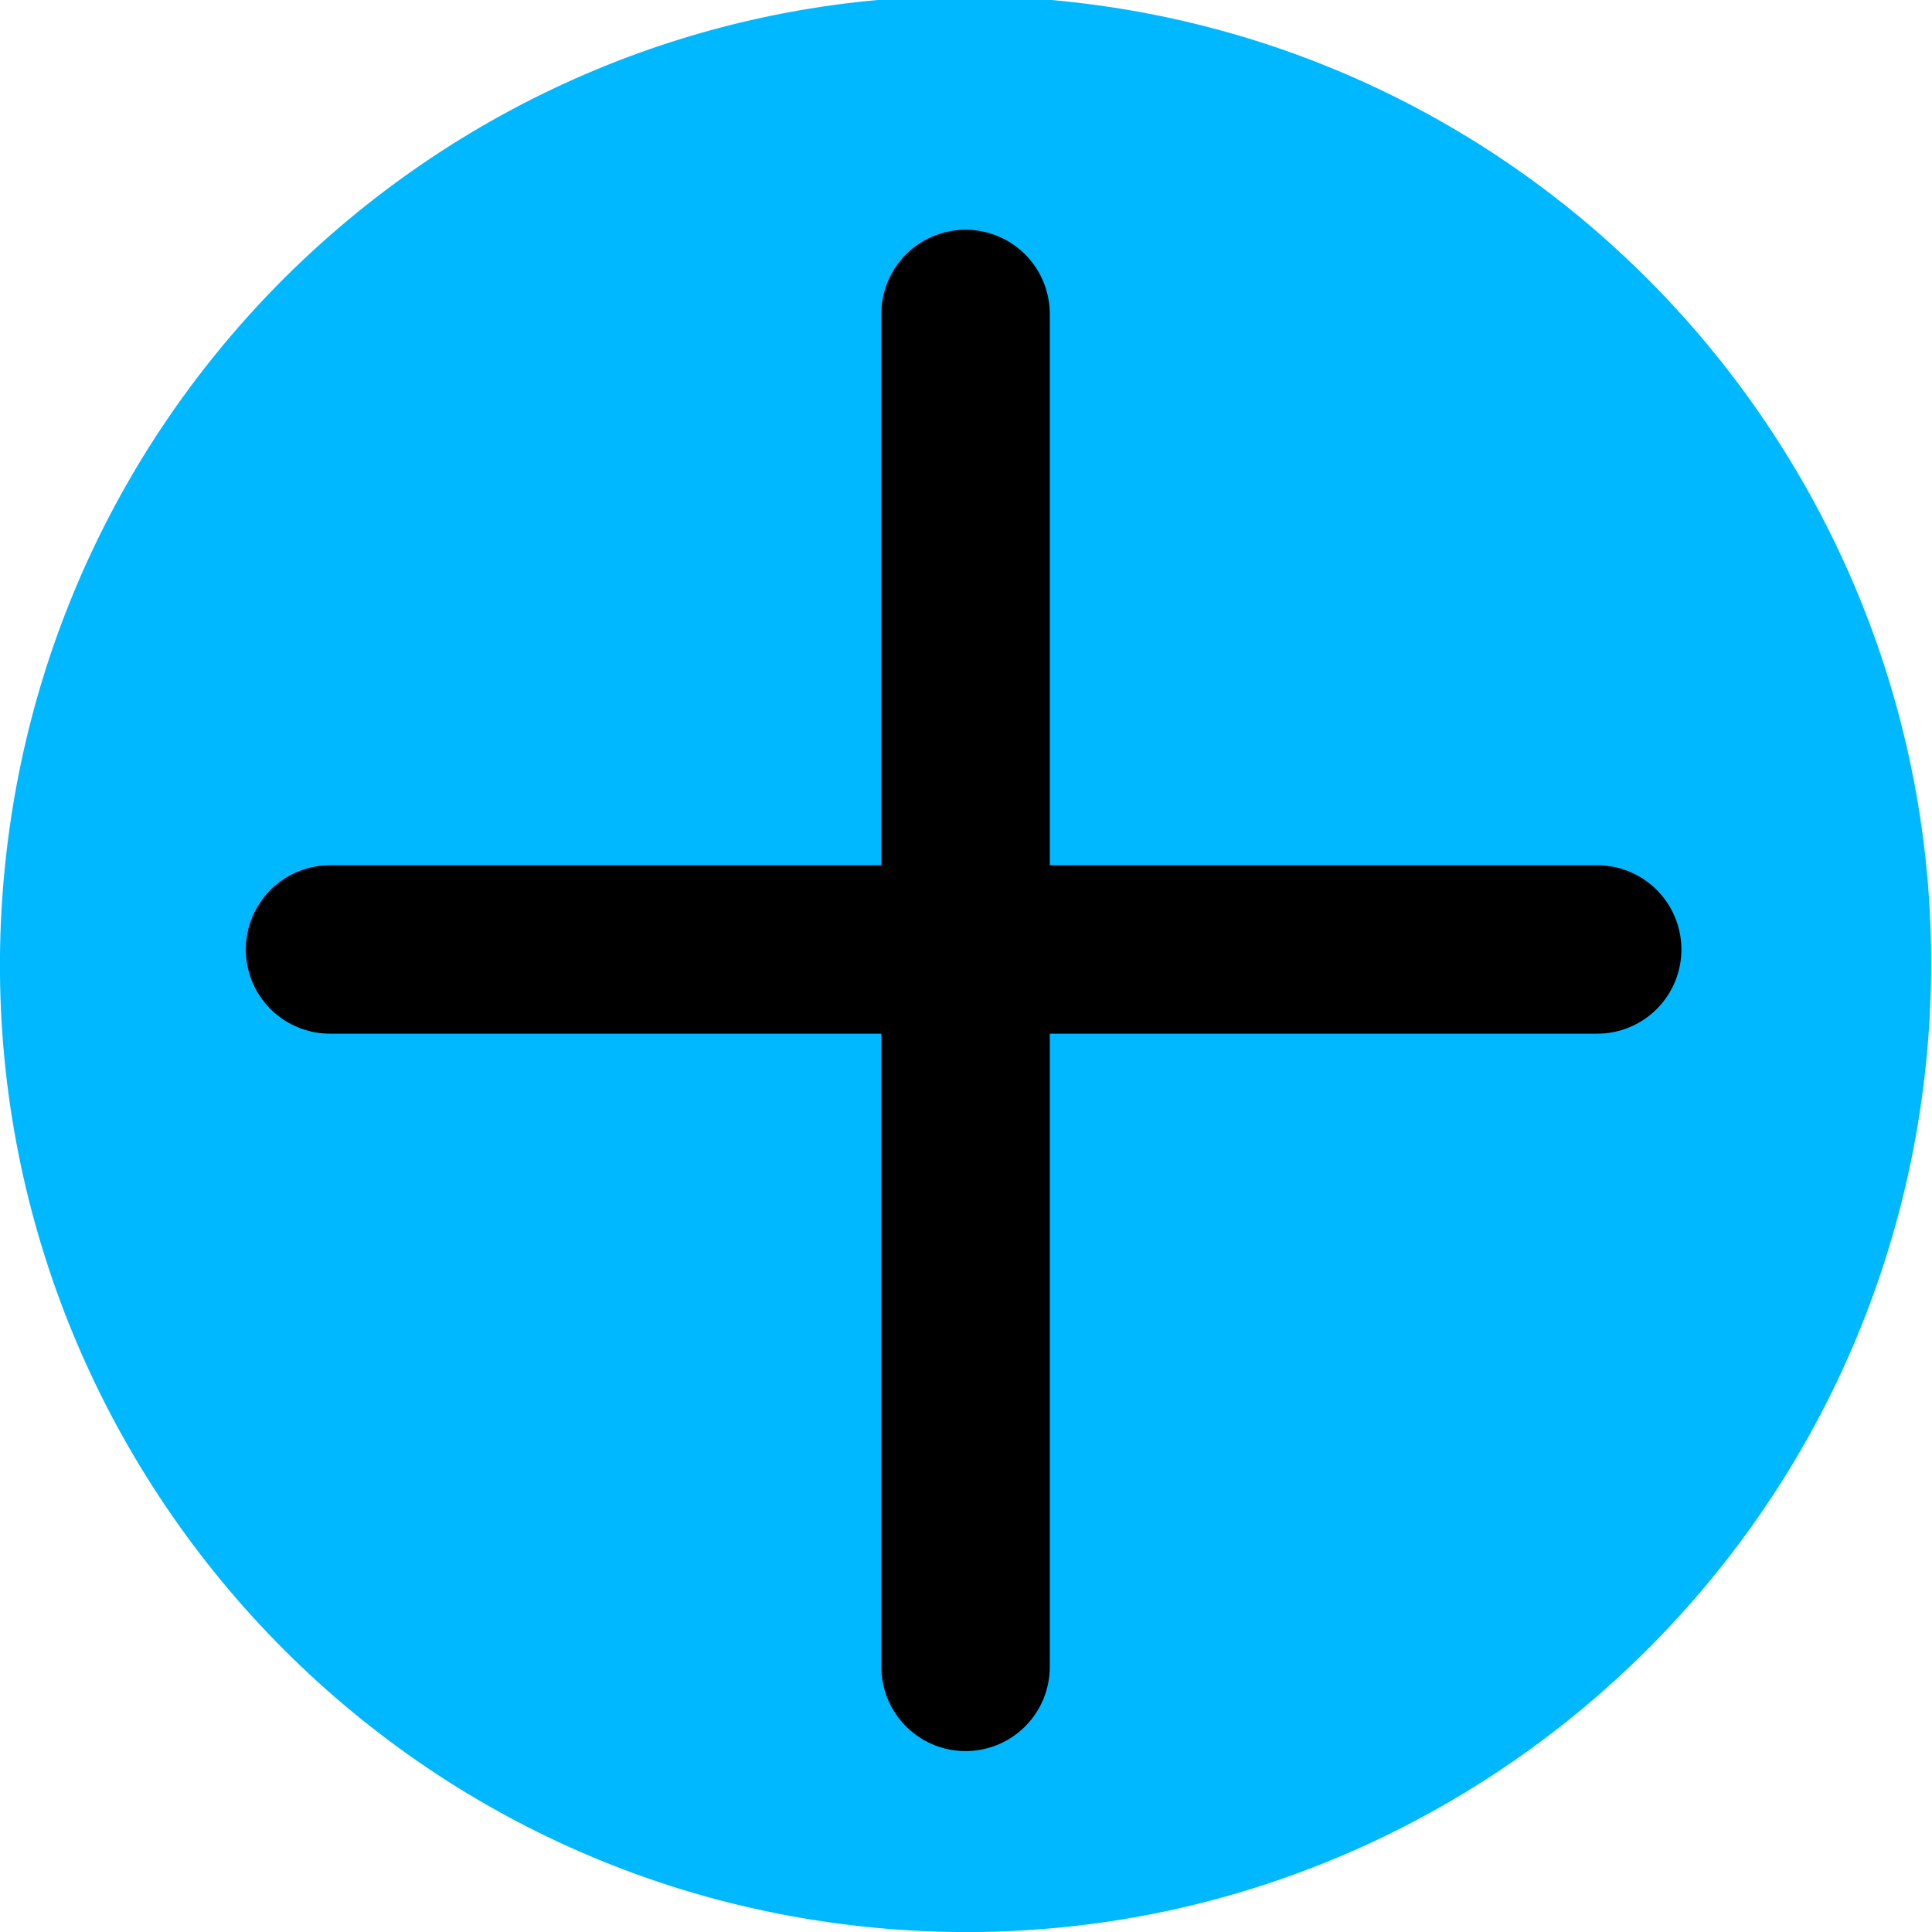
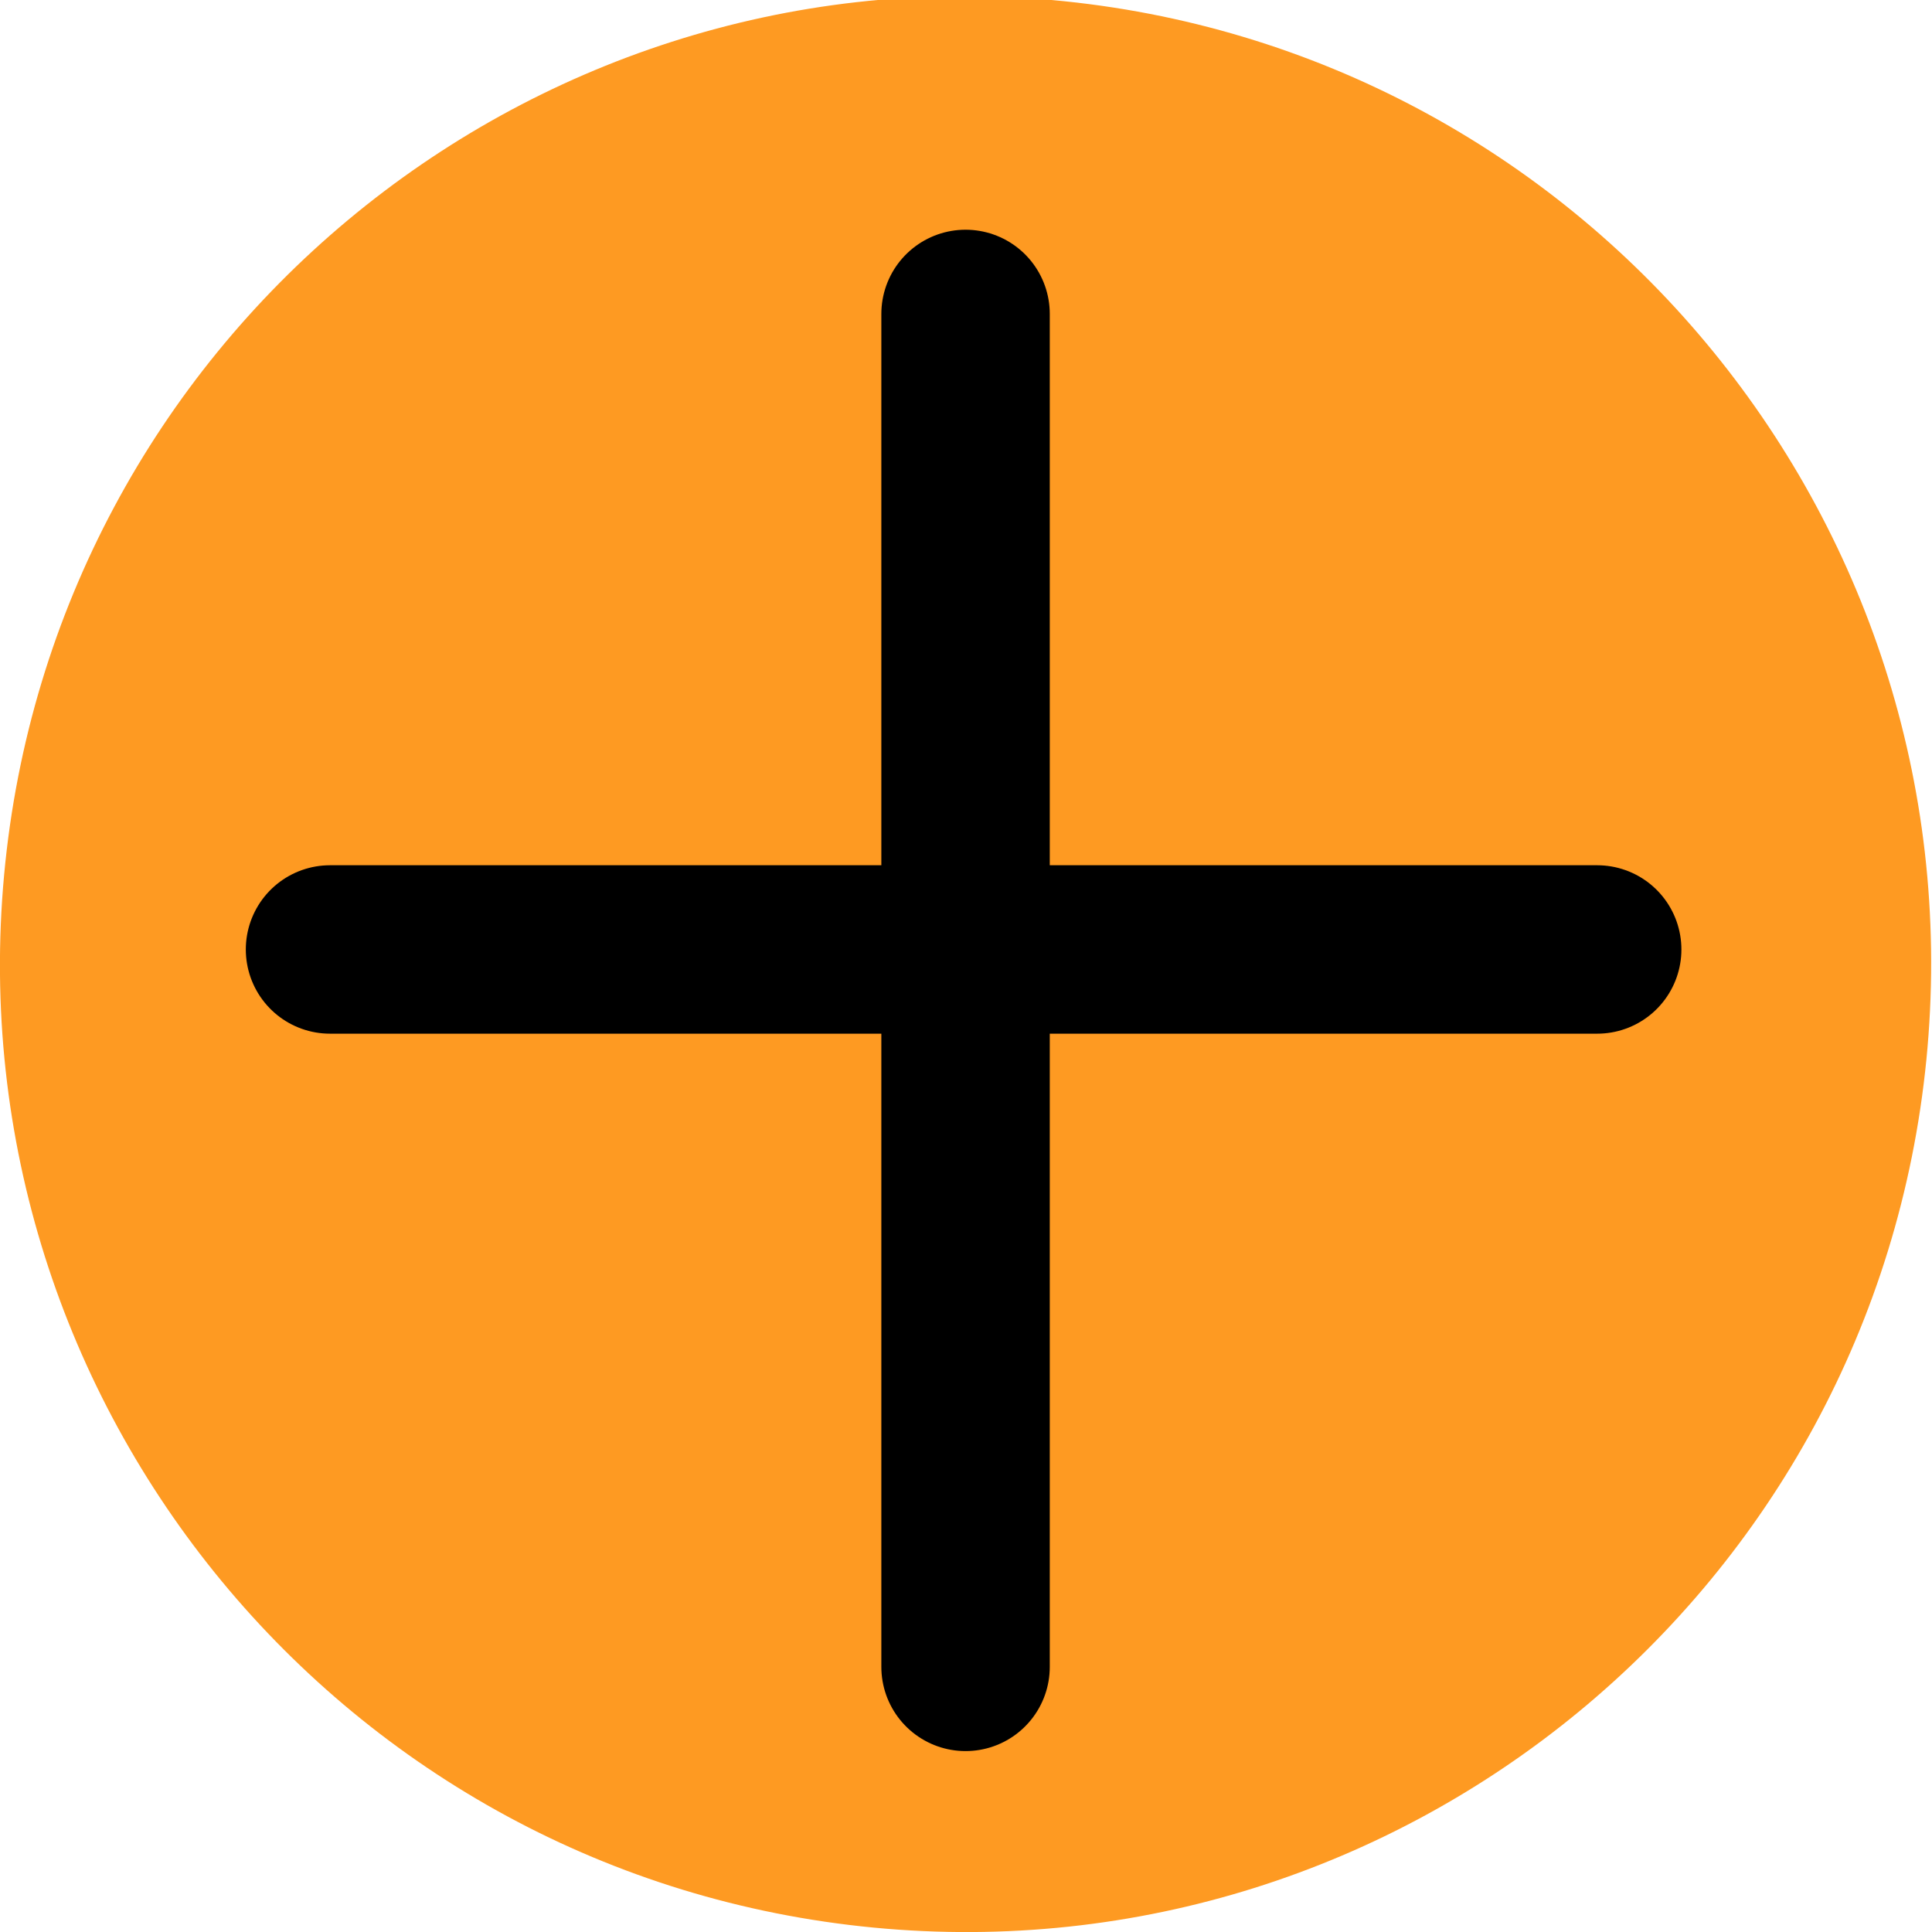
<svg xmlns="http://www.w3.org/2000/svg" width="10cm" height="10cm" viewBox="0 0 100 100" version="1.1" id="svg8">
  <defs id="defs2" />
  <g id="layer1" transform="translate(0,-197)">
-     <path style="opacity:1;fill:#00b8ff;fill-opacity:1;stroke:none;stroke-width:10.583;stroke-linecap:round;stroke-linejoin:round;stroke-miterlimit:4;stroke-dasharray:none;stroke-dashoffset:0;stroke-opacity:1" id="path833" d="M 99.712,251.82 A 49.977,50.099 0 0 1 45.216,296.772 49.977,50.099 0 0 1 0.214,242.274 49.977,50.099 0 0 1 54.446,197.002 49.977,50.099 0 0 1 99.766,251.235" />
+     <path style="opacity:1;fill:#FE9A22;fill-opacity:1;stroke:none;stroke-width:10.583;stroke-linecap:round;stroke-linejoin:round;stroke-miterlimit:4;stroke-dasharray:none;stroke-dashoffset:0;stroke-opacity:1" id="path833" d="M 99.712,251.82 A 49.977,50.099 0 0 1 45.216,296.772 49.977,50.099 0 0 1 0.214,242.274 49.977,50.099 0 0 1 54.446,197.002 49.977,50.099 0 0 1 99.766,251.235" />
    <path style="opacity:1;fill:#ff2a2a;fill-opacity:1;stroke:#000000;stroke-width:8.718;stroke-linecap:round;stroke-linejoin:round;stroke-miterlimit:4;stroke-dasharray:none;stroke-dashoffset:0;stroke-opacity:1" d="M 17.082,246.144 H 82.67" id="path829" />
    <path style="opacity:1;fill:#ff2a2a;fill-opacity:1;stroke:#000000;stroke-width:8.718;stroke-linecap:round;stroke-linejoin:round;stroke-miterlimit:4;stroke-dasharray:none;stroke-dashoffset:0;stroke-opacity:1" d="M 49.977,213.249 V 283.277" id="path831" />
  </g>
</svg>
